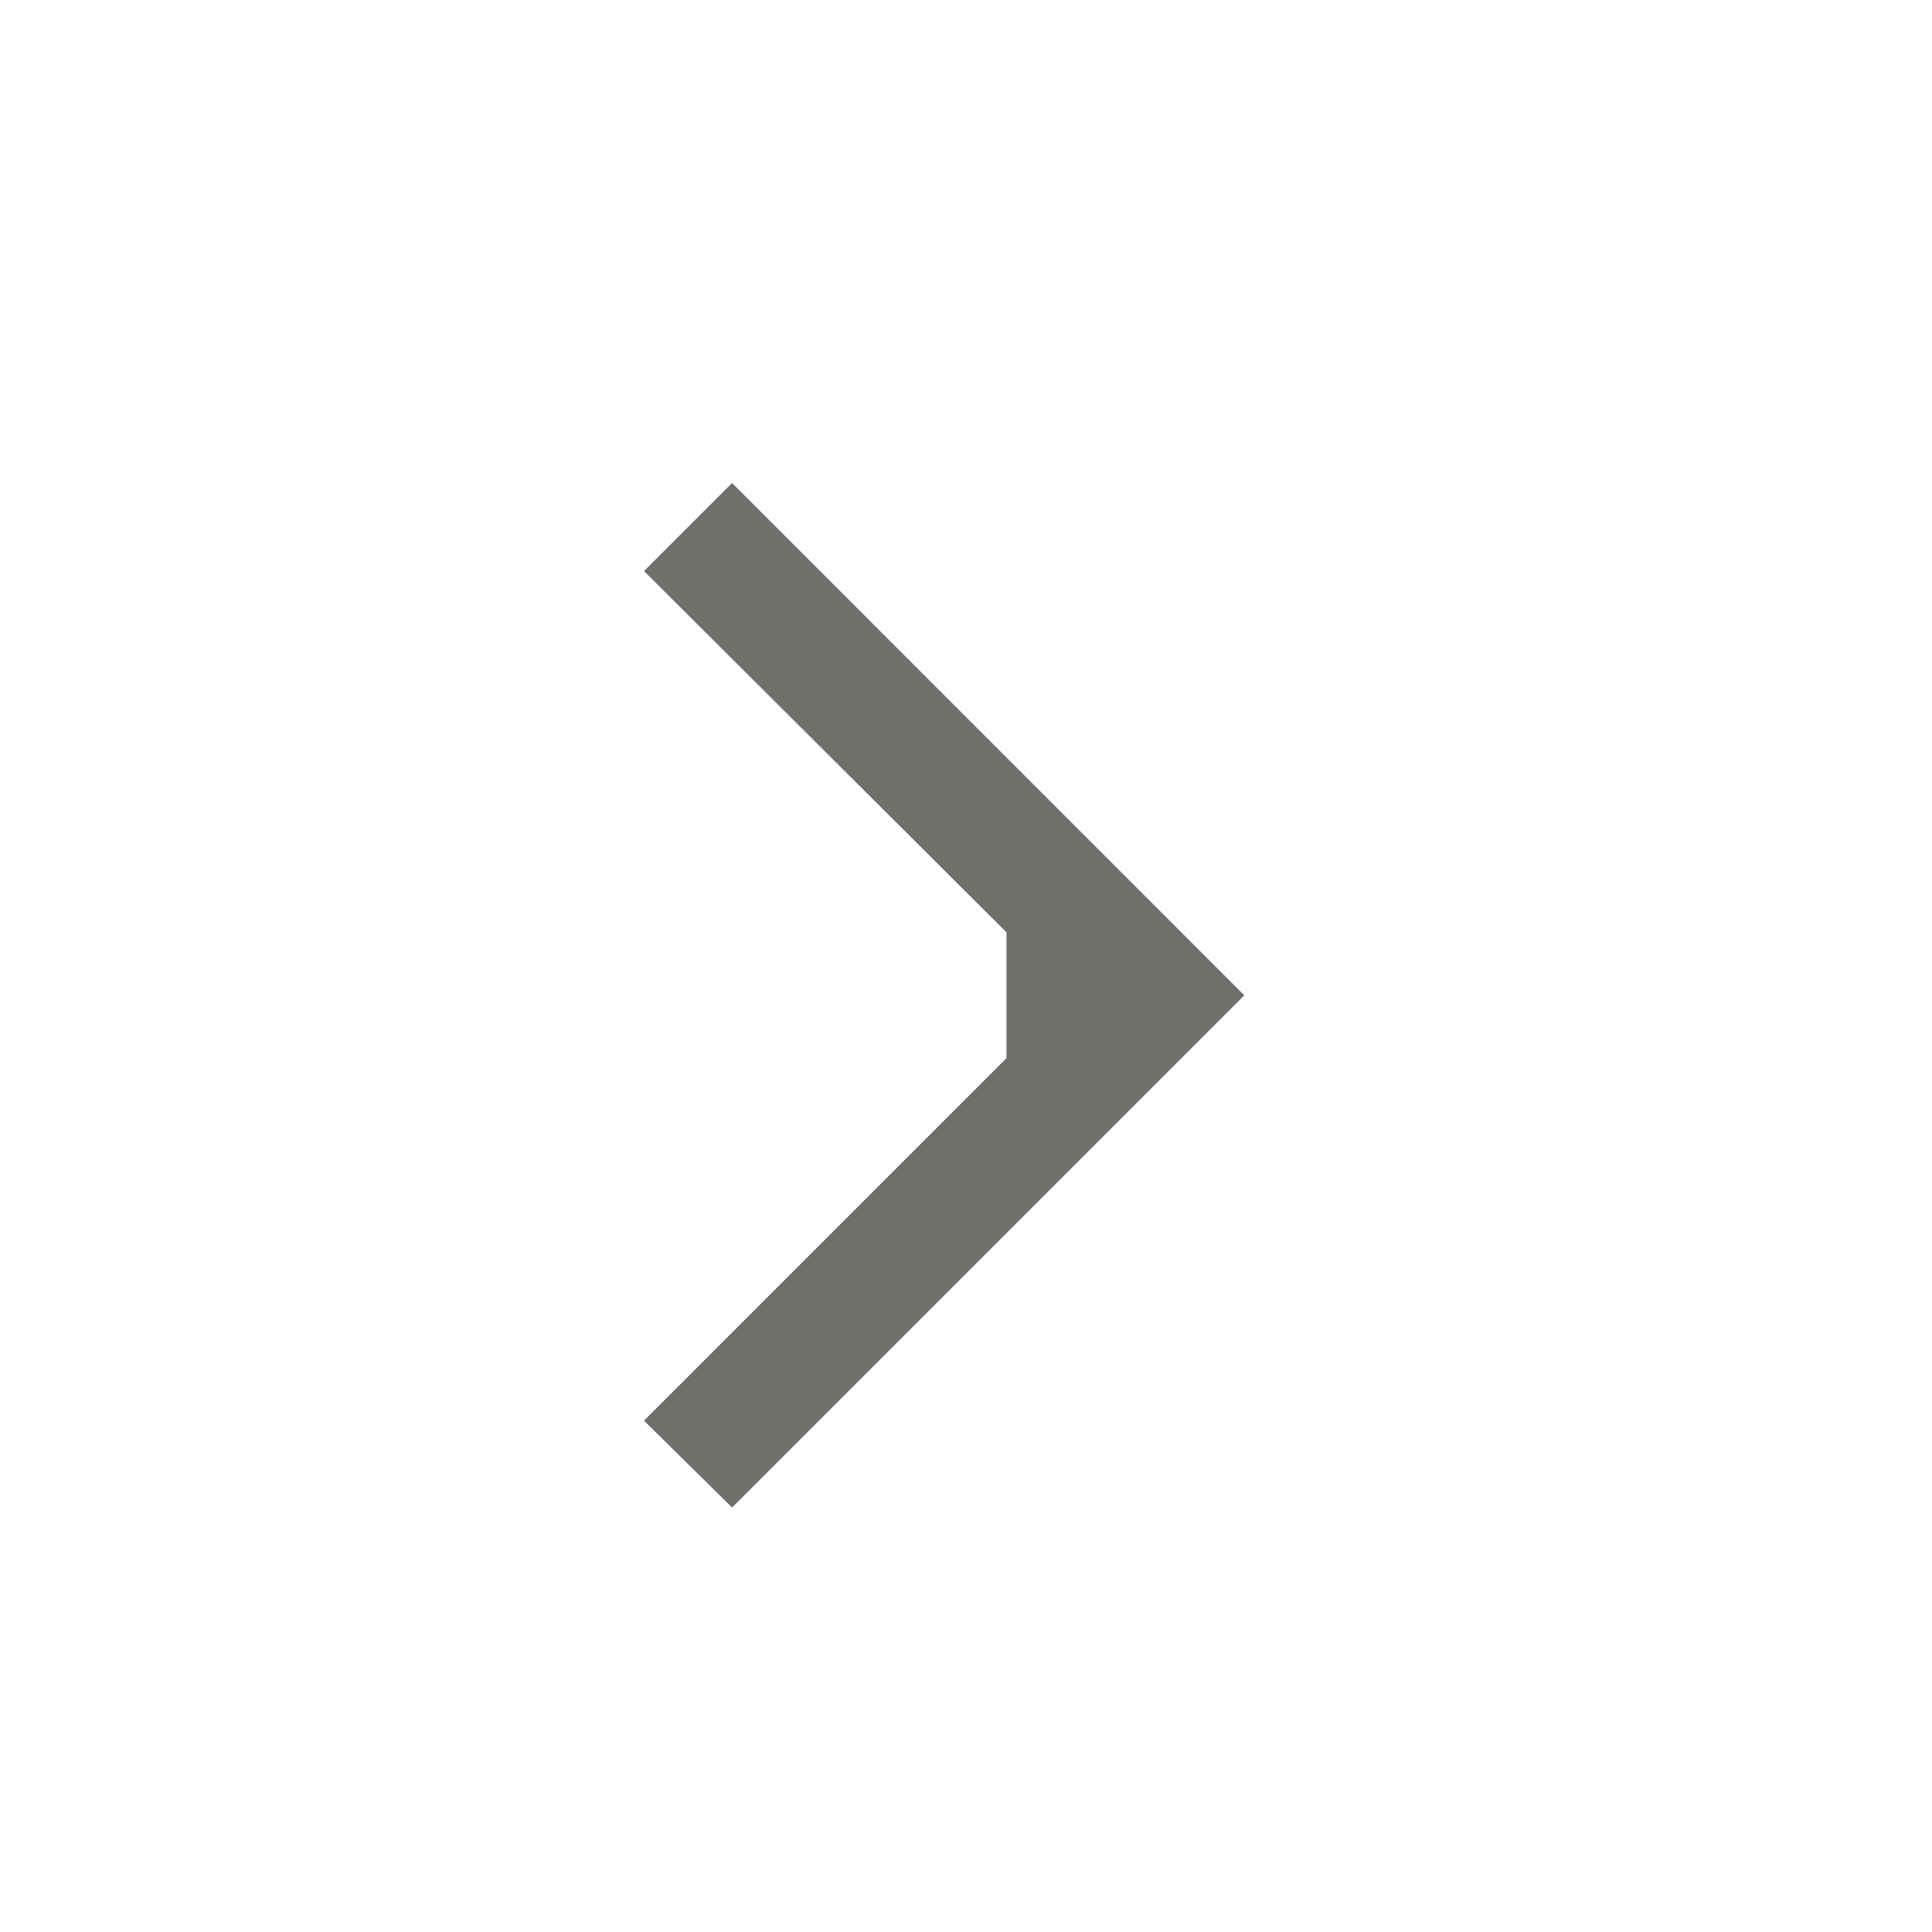
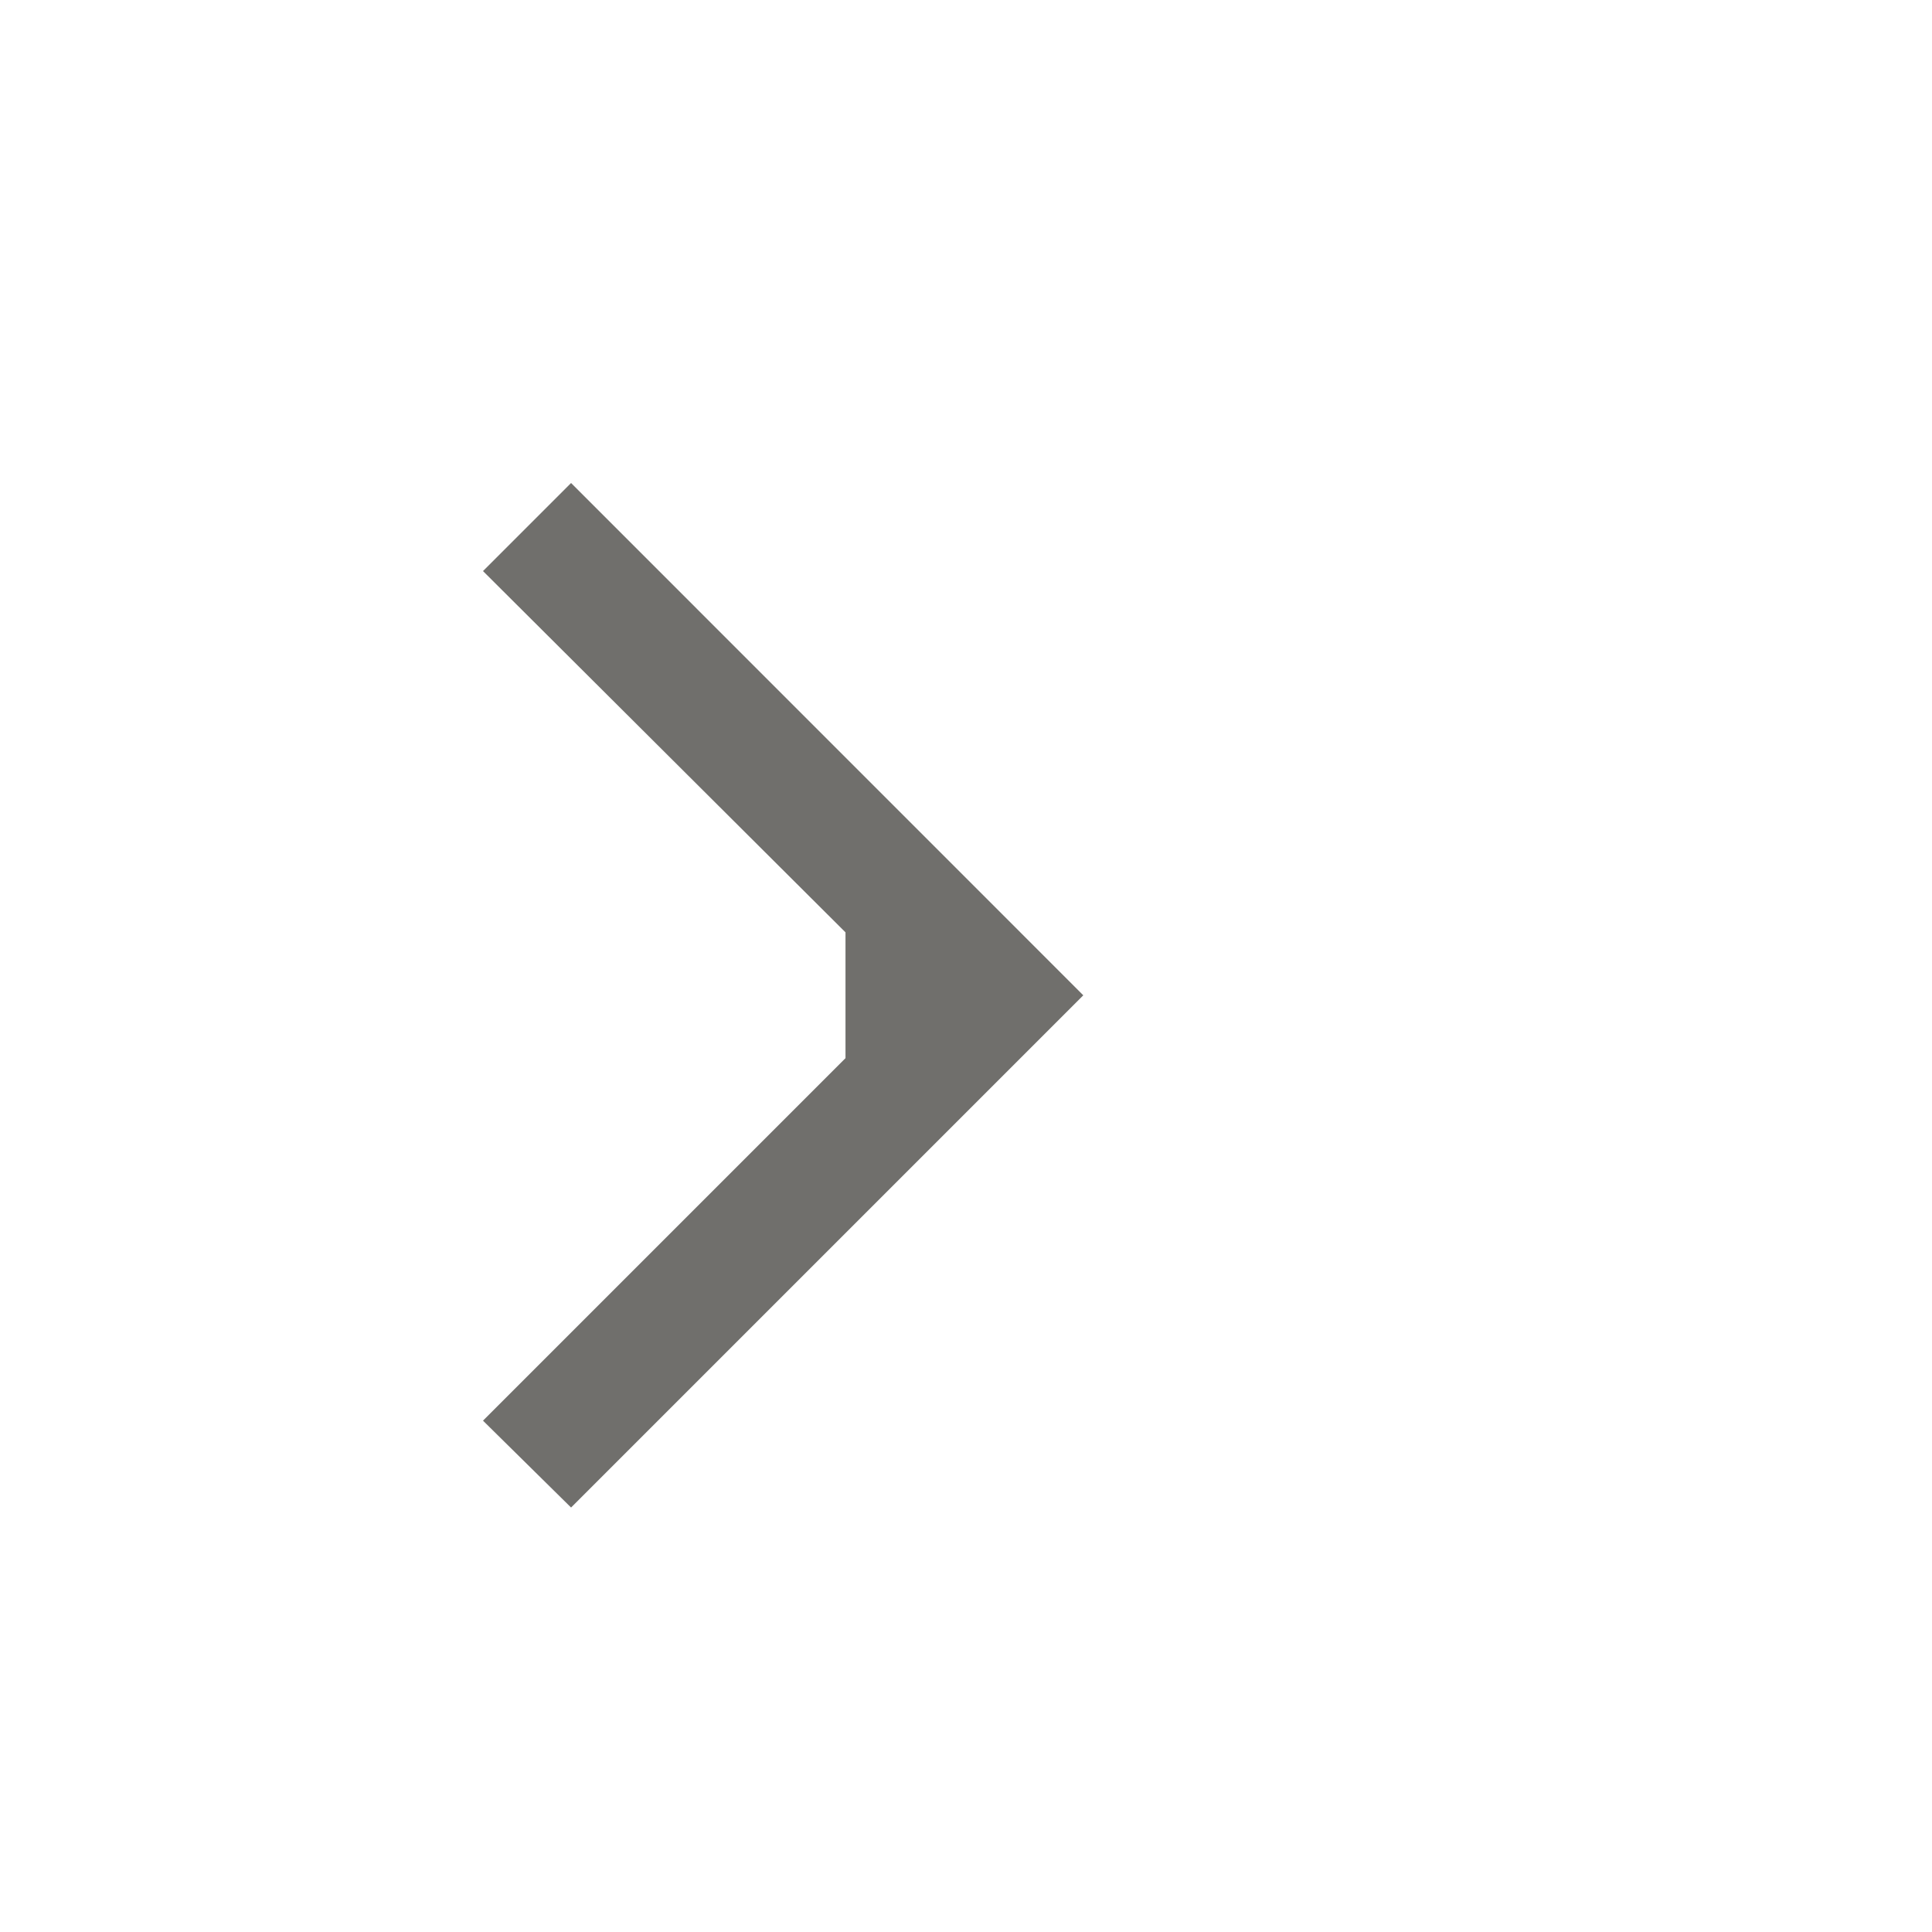
<svg xmlns="http://www.w3.org/2000/svg" width="24" height="24" viewBox="0 0 24 24" fill="none">
-   <path d="M9.094 18.727L8 17.648L12.503 13.145V11.582L8 7.094L9.094 6L15.457 12.364L9.094 18.727Z" fill="#706F6C" />
+   <path d="M7.094 18.727L6 17.648L10.503 13.145V11.582L6 7.094L7.094 6L13.457 12.364L7.094 18.727Z" fill="#706F6C" />
</svg>
